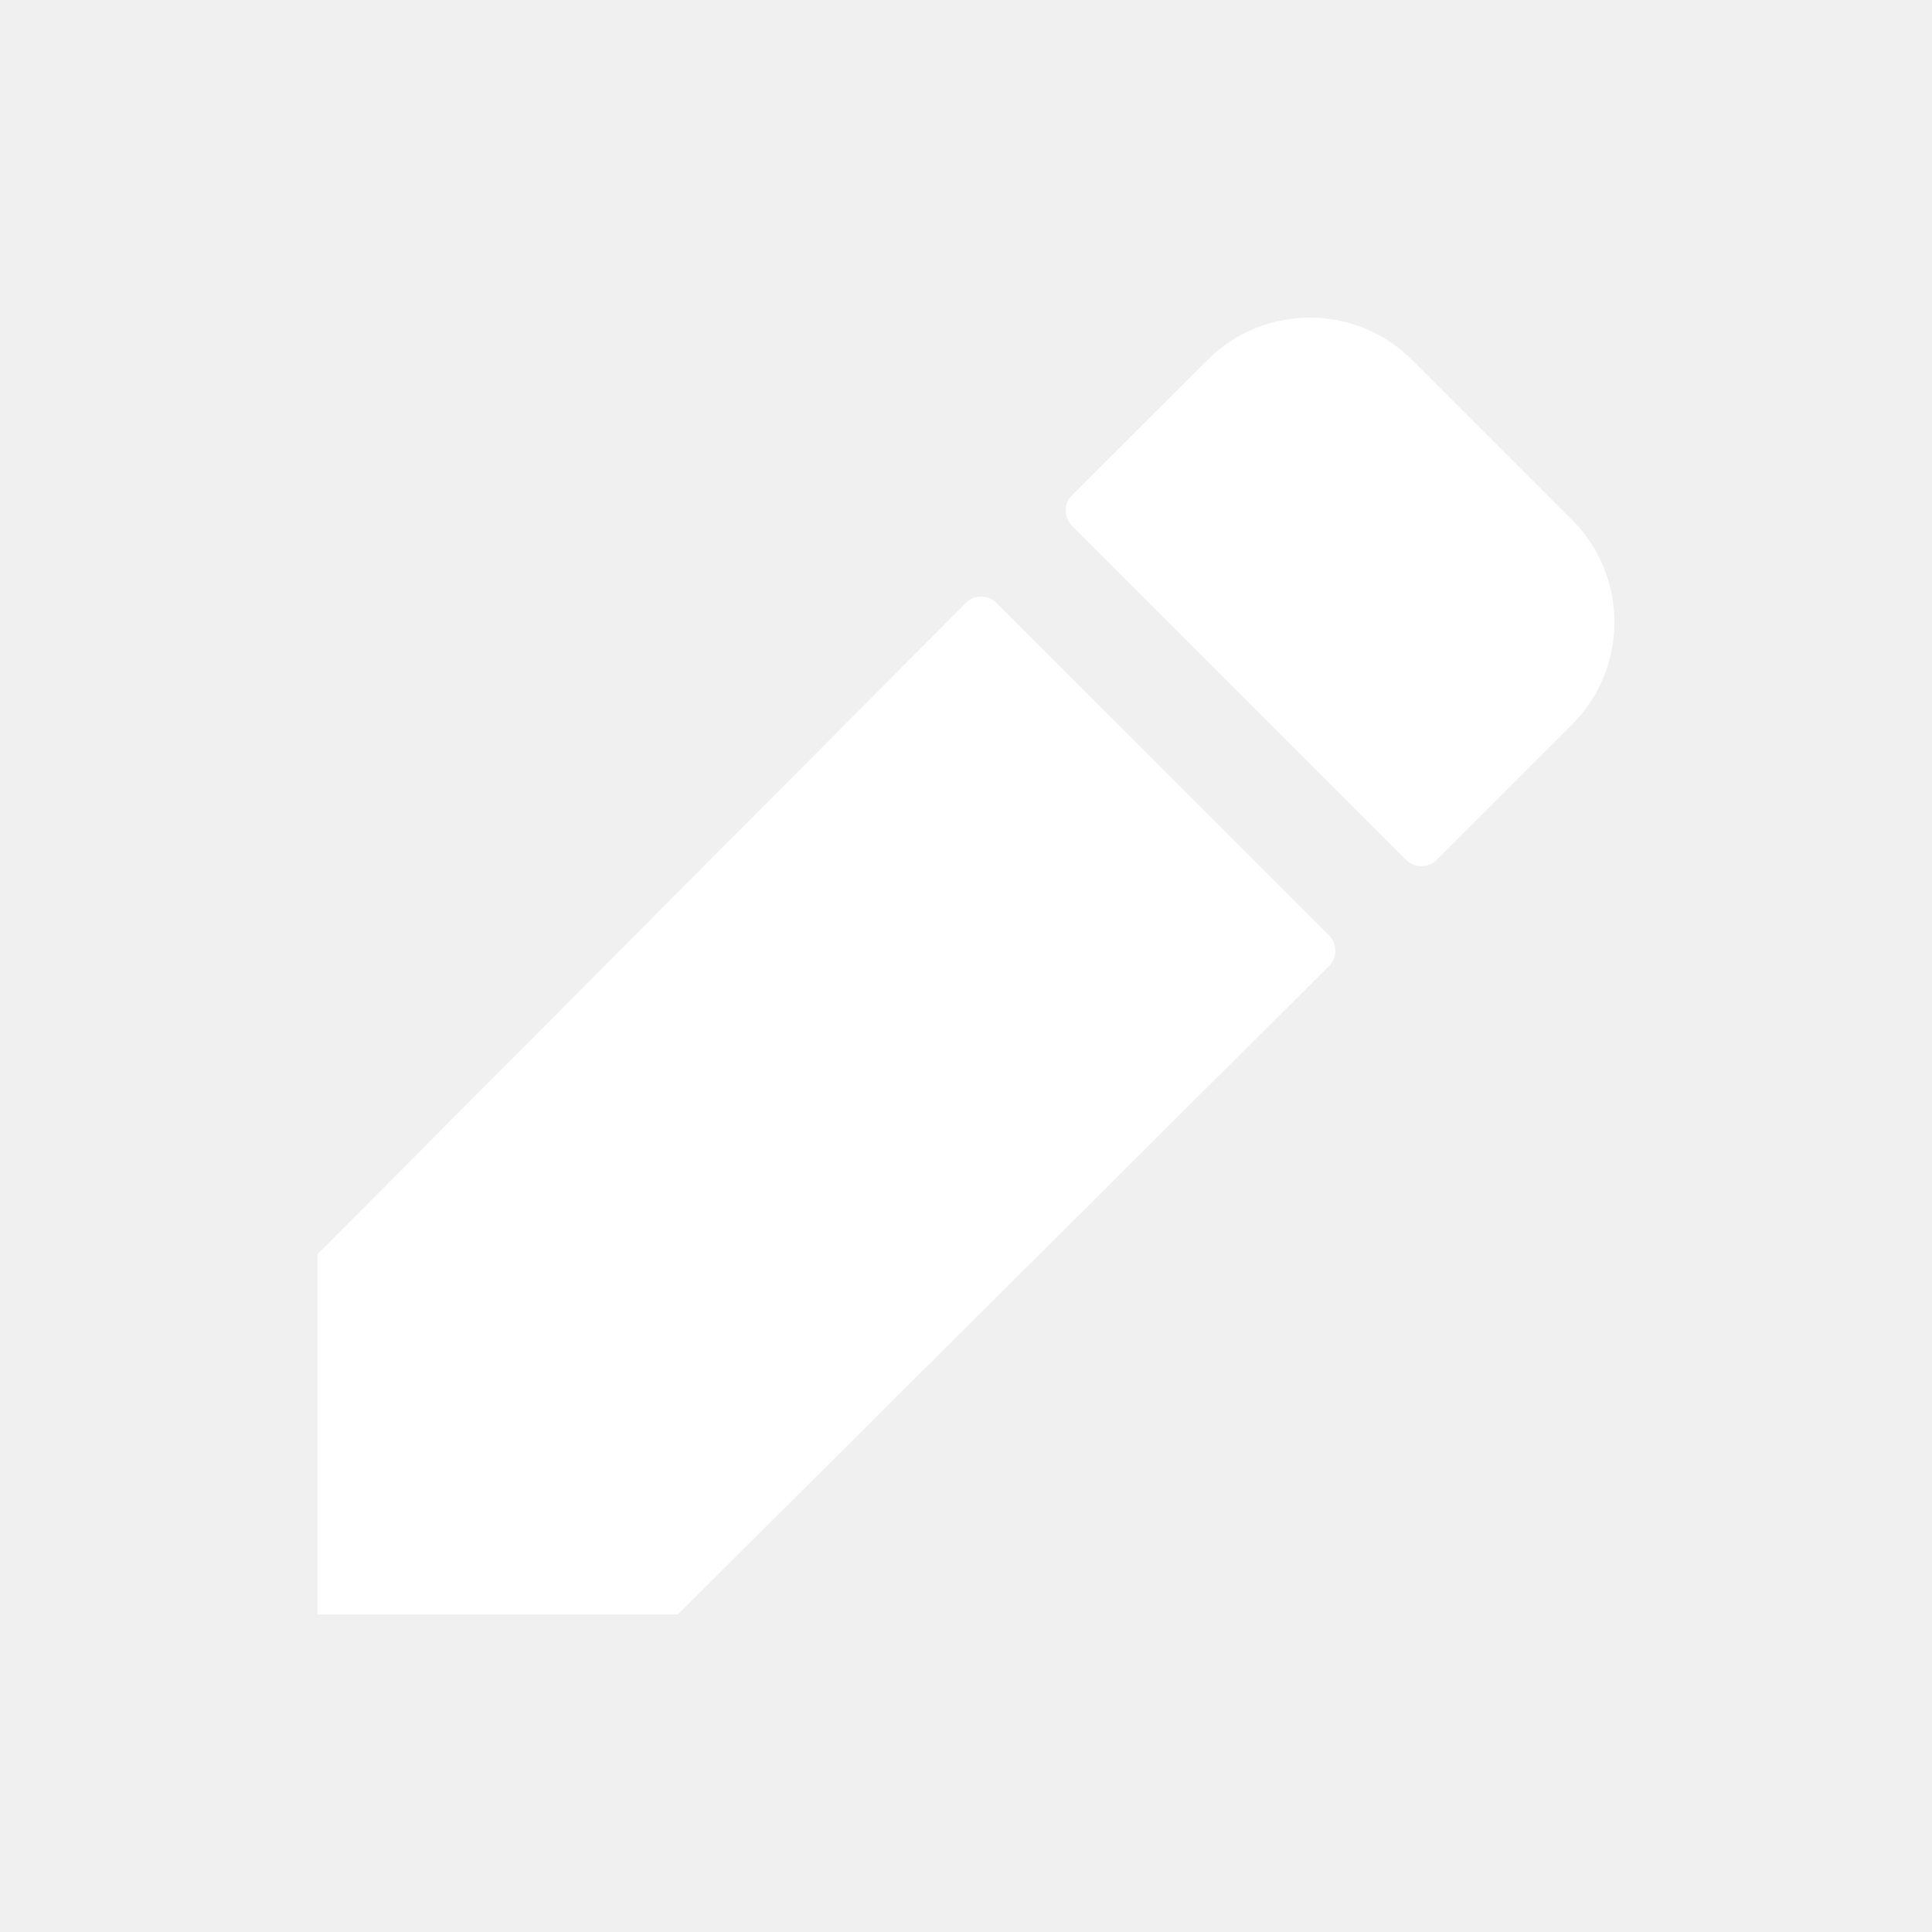
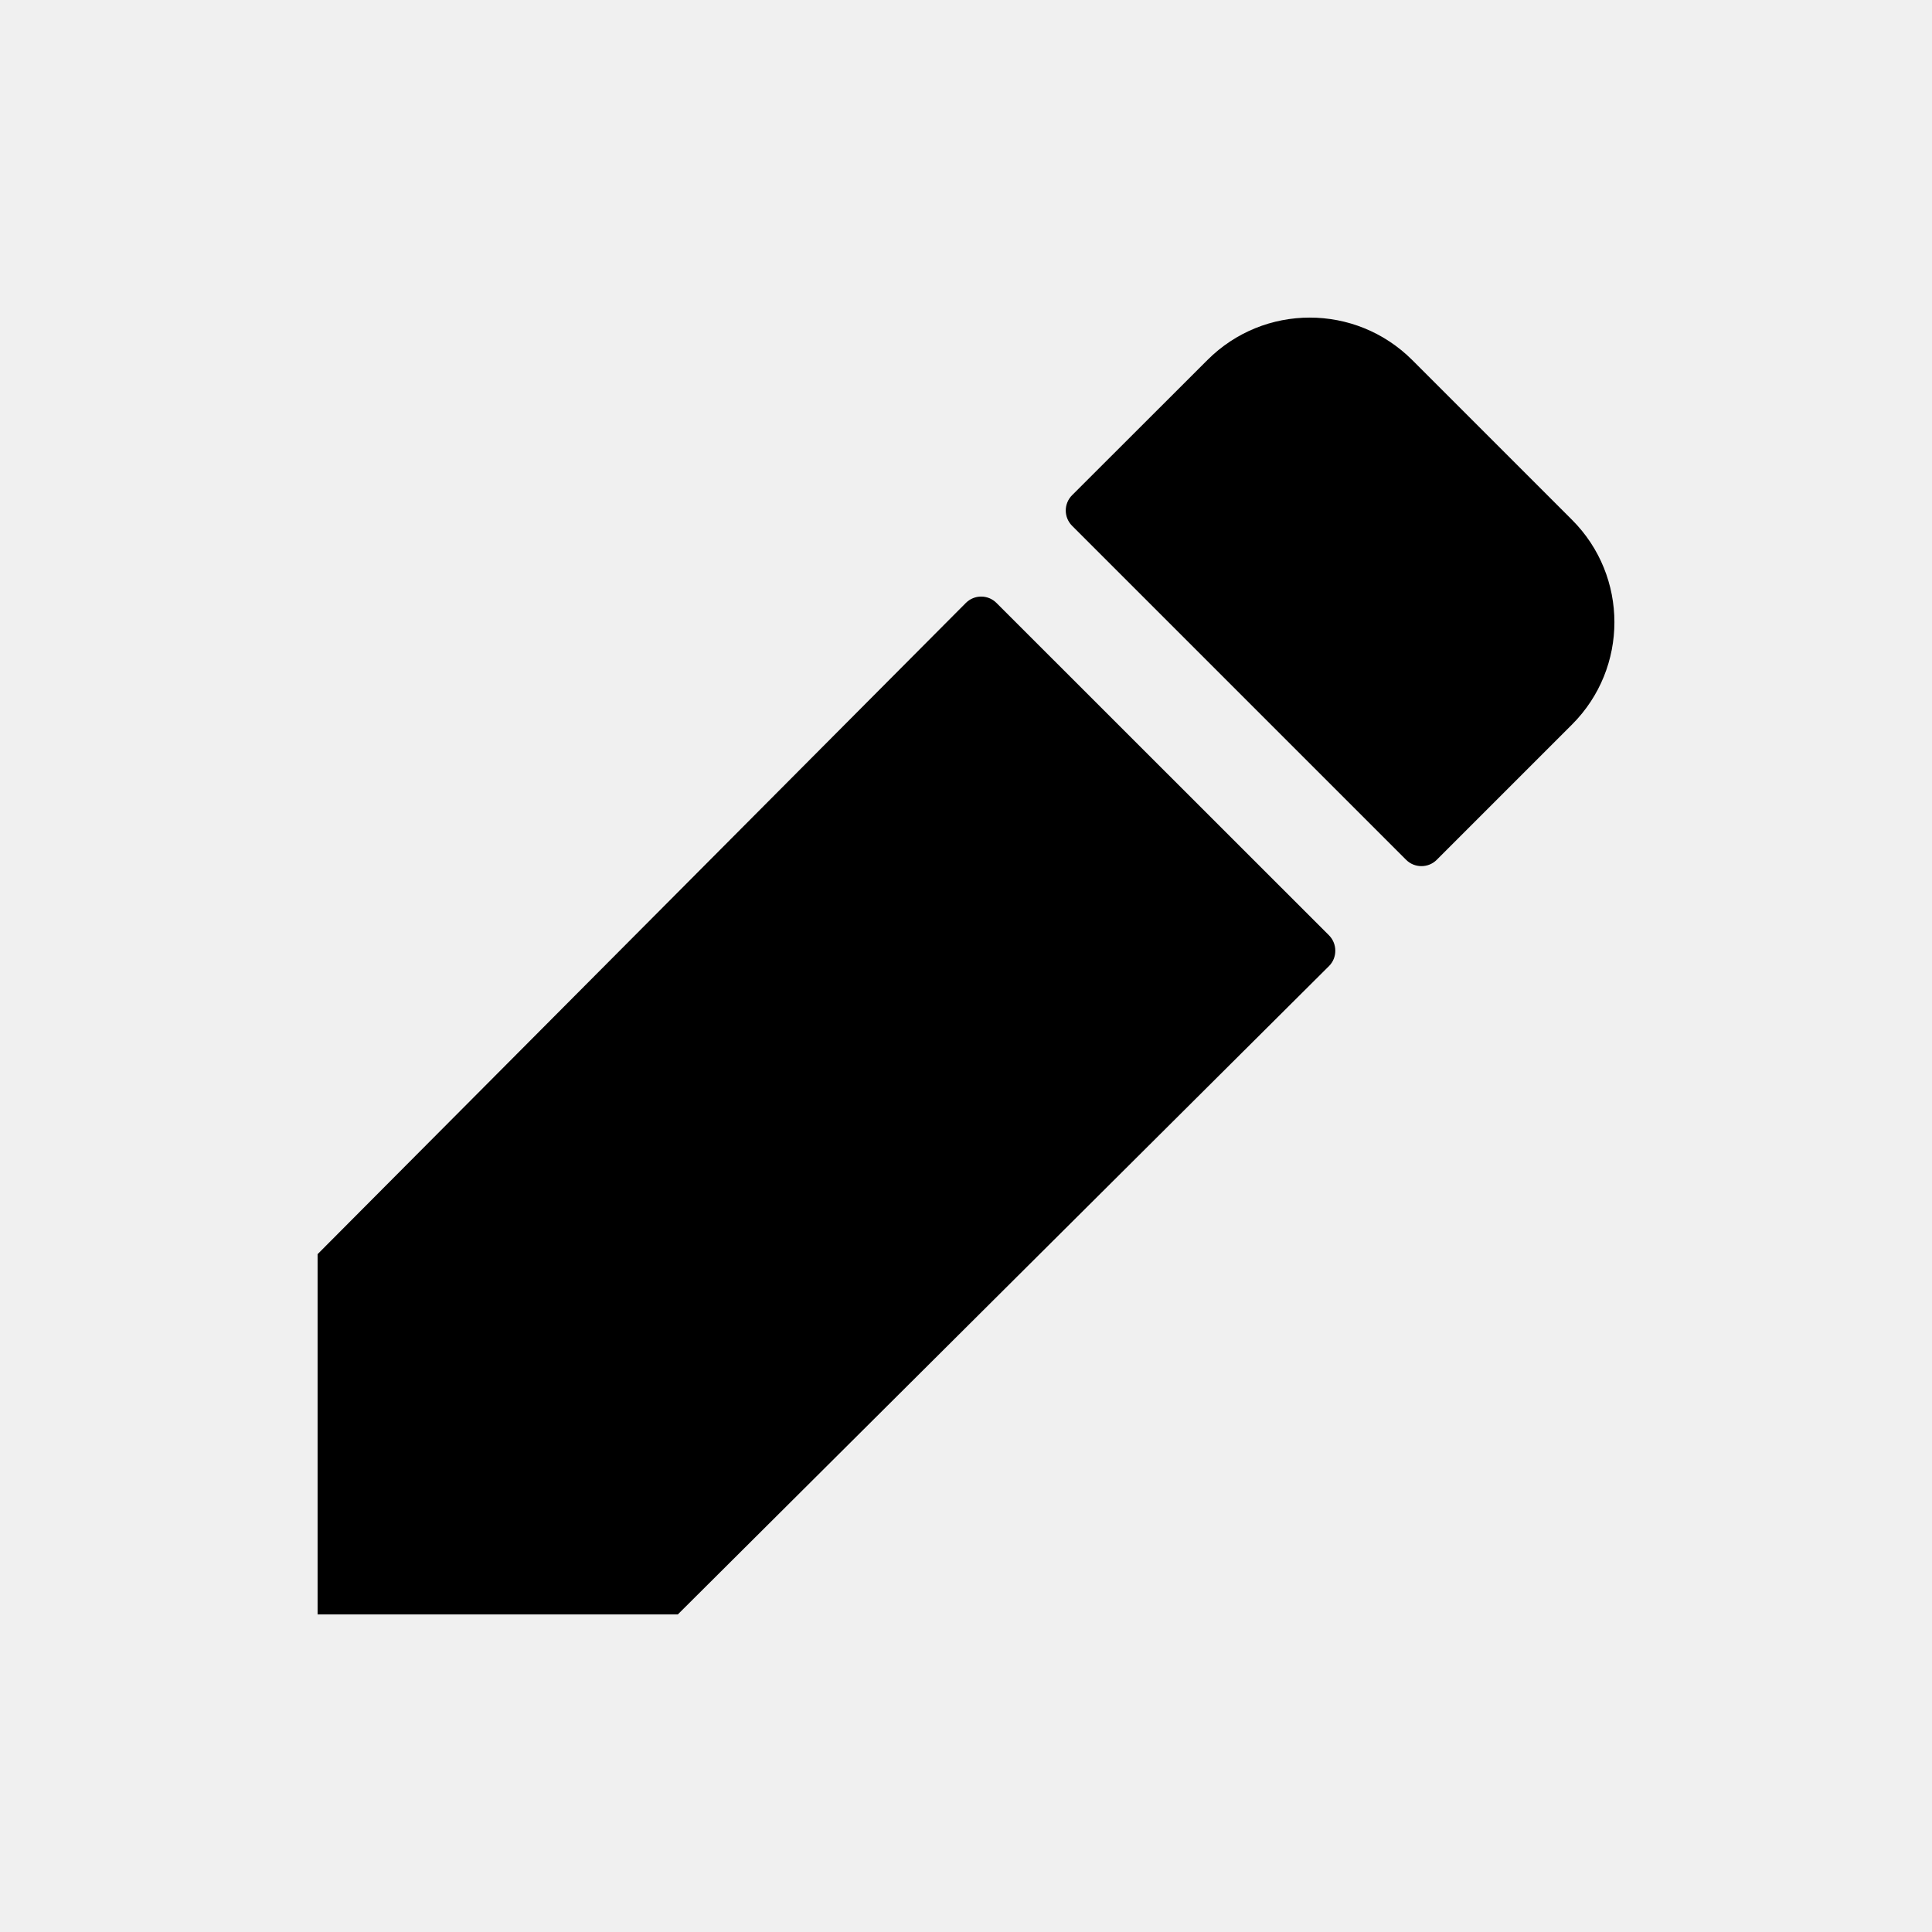
<svg xmlns="http://www.w3.org/2000/svg" width="13" height="13" viewBox="0 0 13 13" fill="none">
  <g id="pen">
-     <path id="pen_2" d="M8.943 6.294C8.999 6.351 8.999 6.444 8.943 6.5L4.561 10.863H2.137V8.439L6.499 4.057C6.556 4 6.648 4 6.705 4.057L8.943 6.294ZM10.578 3.498L9.502 2.422C9.121 2.042 8.505 2.042 8.125 2.422L7.214 3.332C7.157 3.389 7.157 3.481 7.214 3.538L9.462 5.786C9.518 5.842 9.611 5.842 9.667 5.786L10.578 4.875C10.958 4.495 10.958 3.878 10.578 3.498Z" fill="white" />
+     <path id="pen_2" d="M8.943 6.294C8.999 6.351 8.999 6.444 8.943 6.5L4.561 10.863H2.137V8.439L6.499 4.057C6.556 4 6.648 4 6.705 4.057L8.943 6.294ZM10.578 3.498L9.502 2.422C9.121 2.042 8.505 2.042 8.125 2.422L7.214 3.332C7.157 3.389 7.157 3.481 7.214 3.538L9.462 5.786C9.518 5.842 9.611 5.842 9.667 5.786L10.578 4.875C10.958 4.495 10.958 3.878 10.578 3.498Z" fill="currentColor" />
  </g>
</svg>
